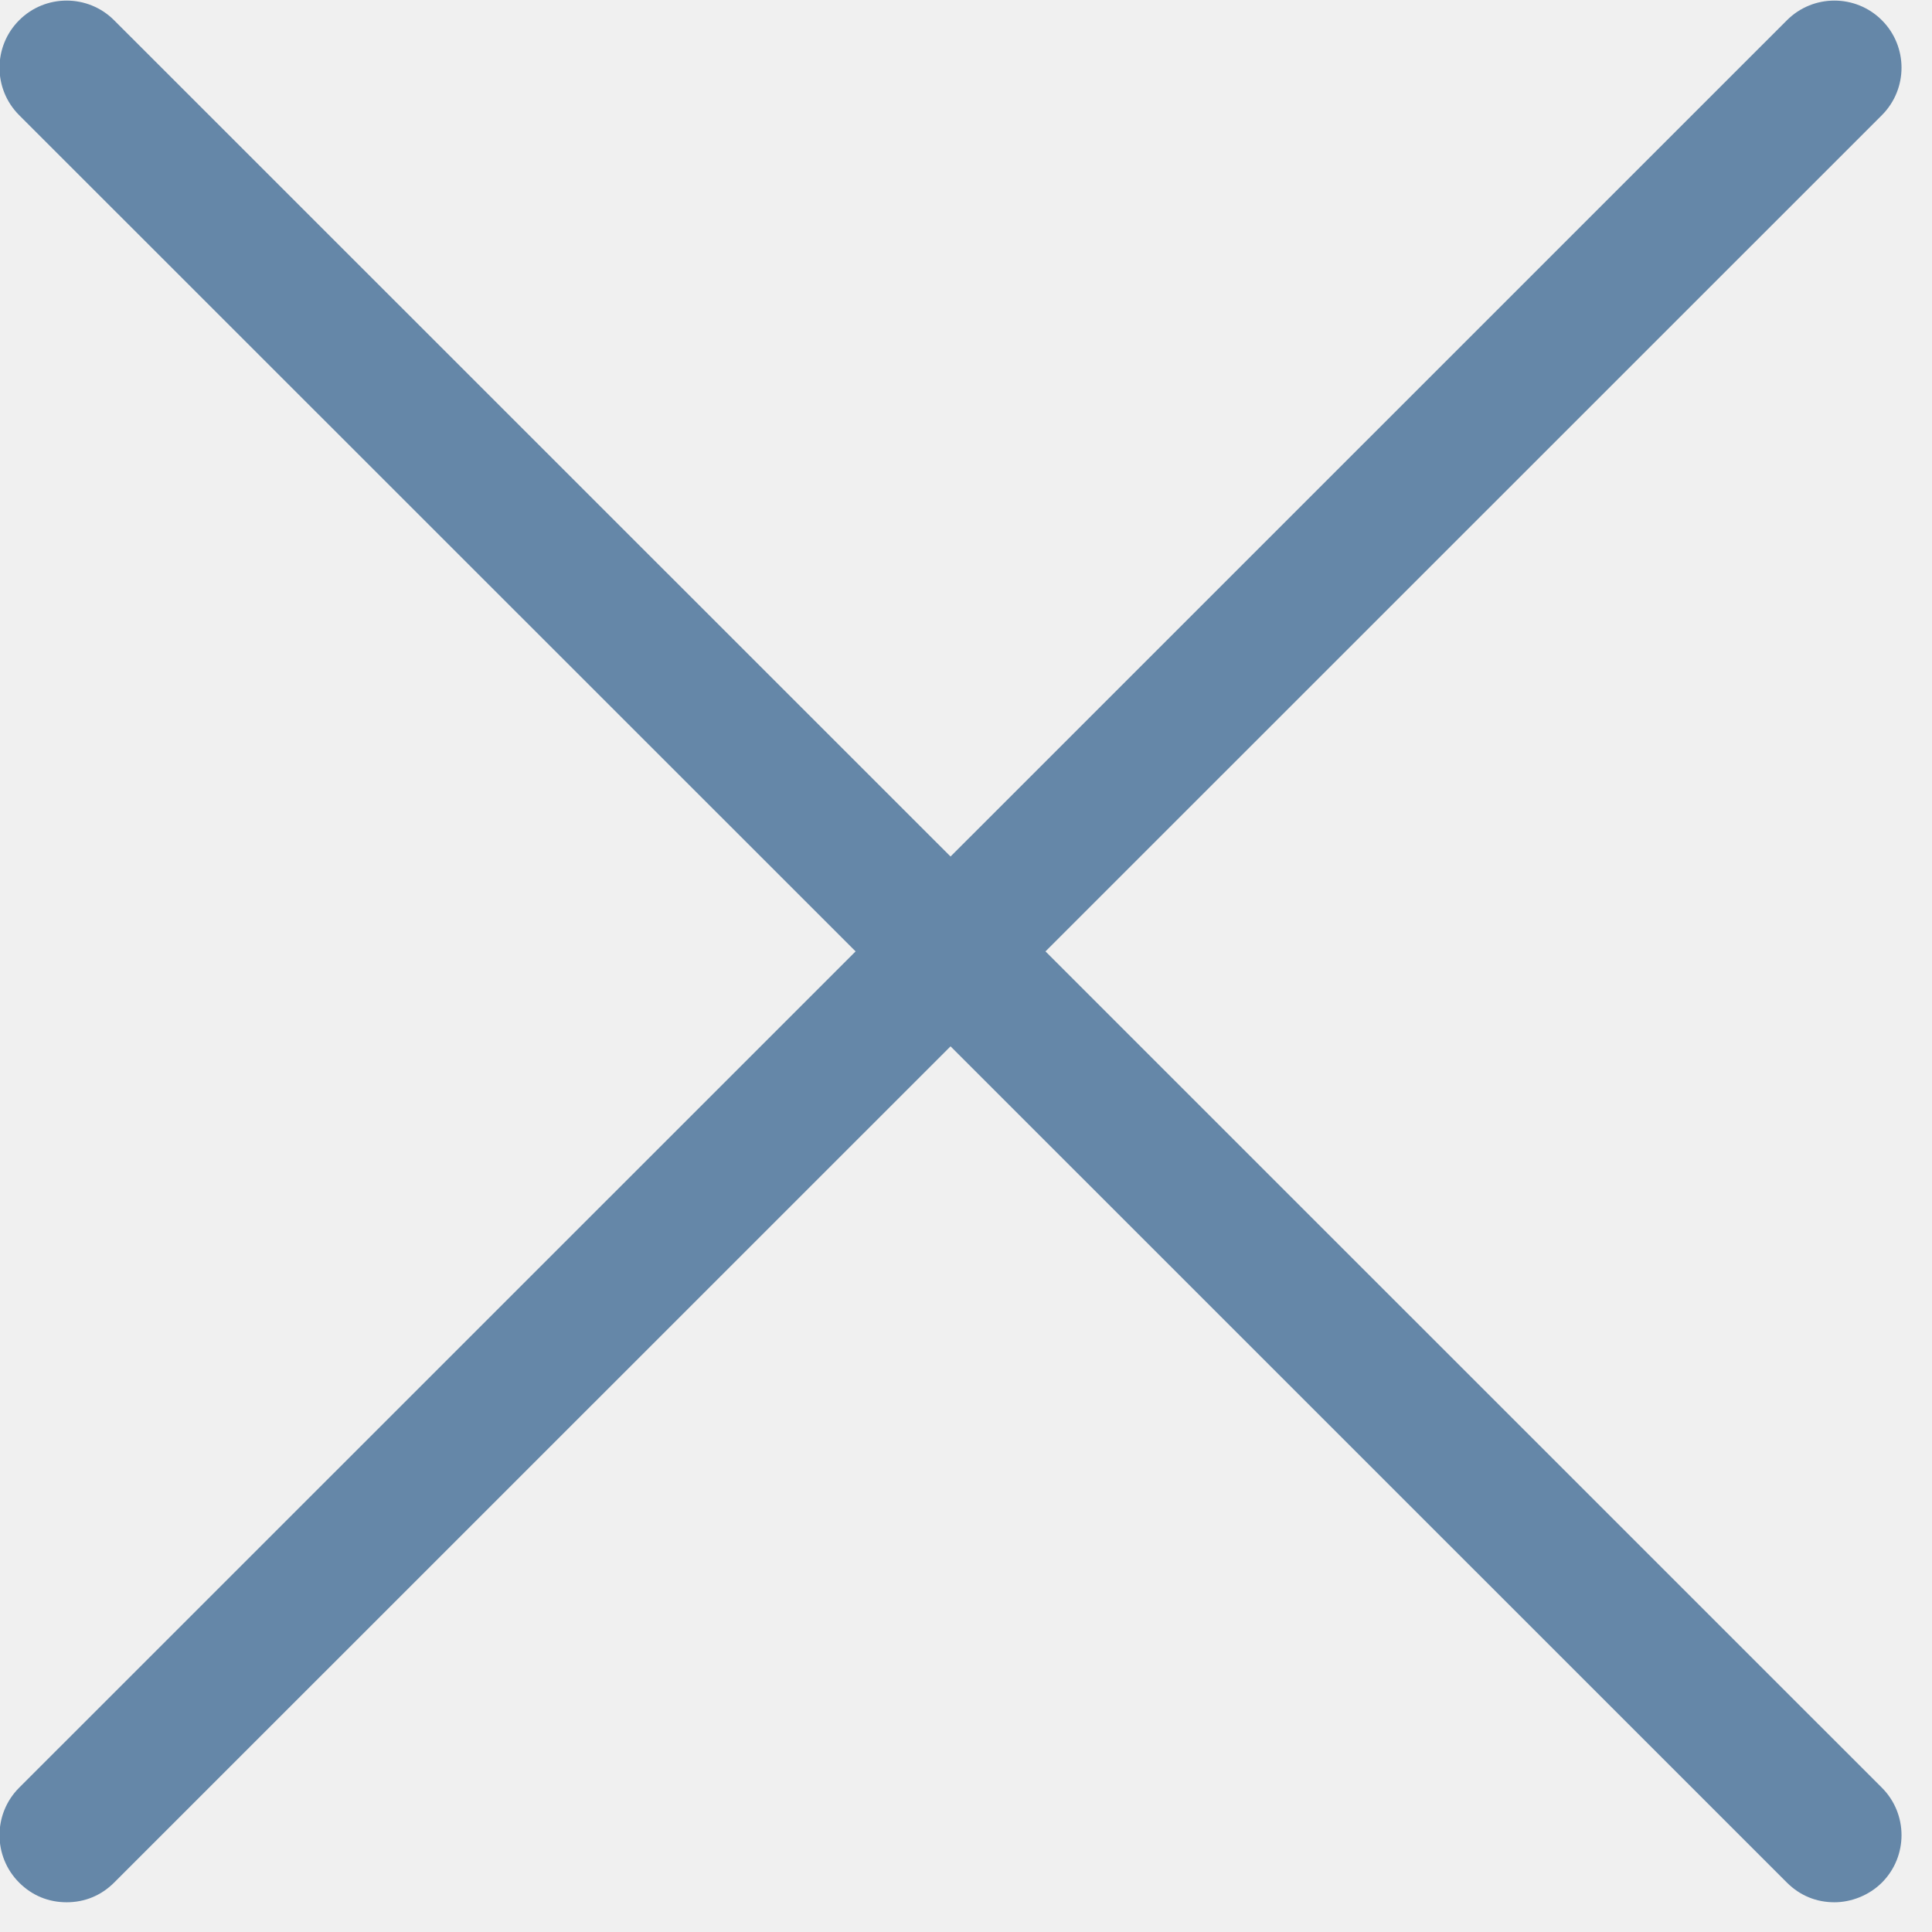
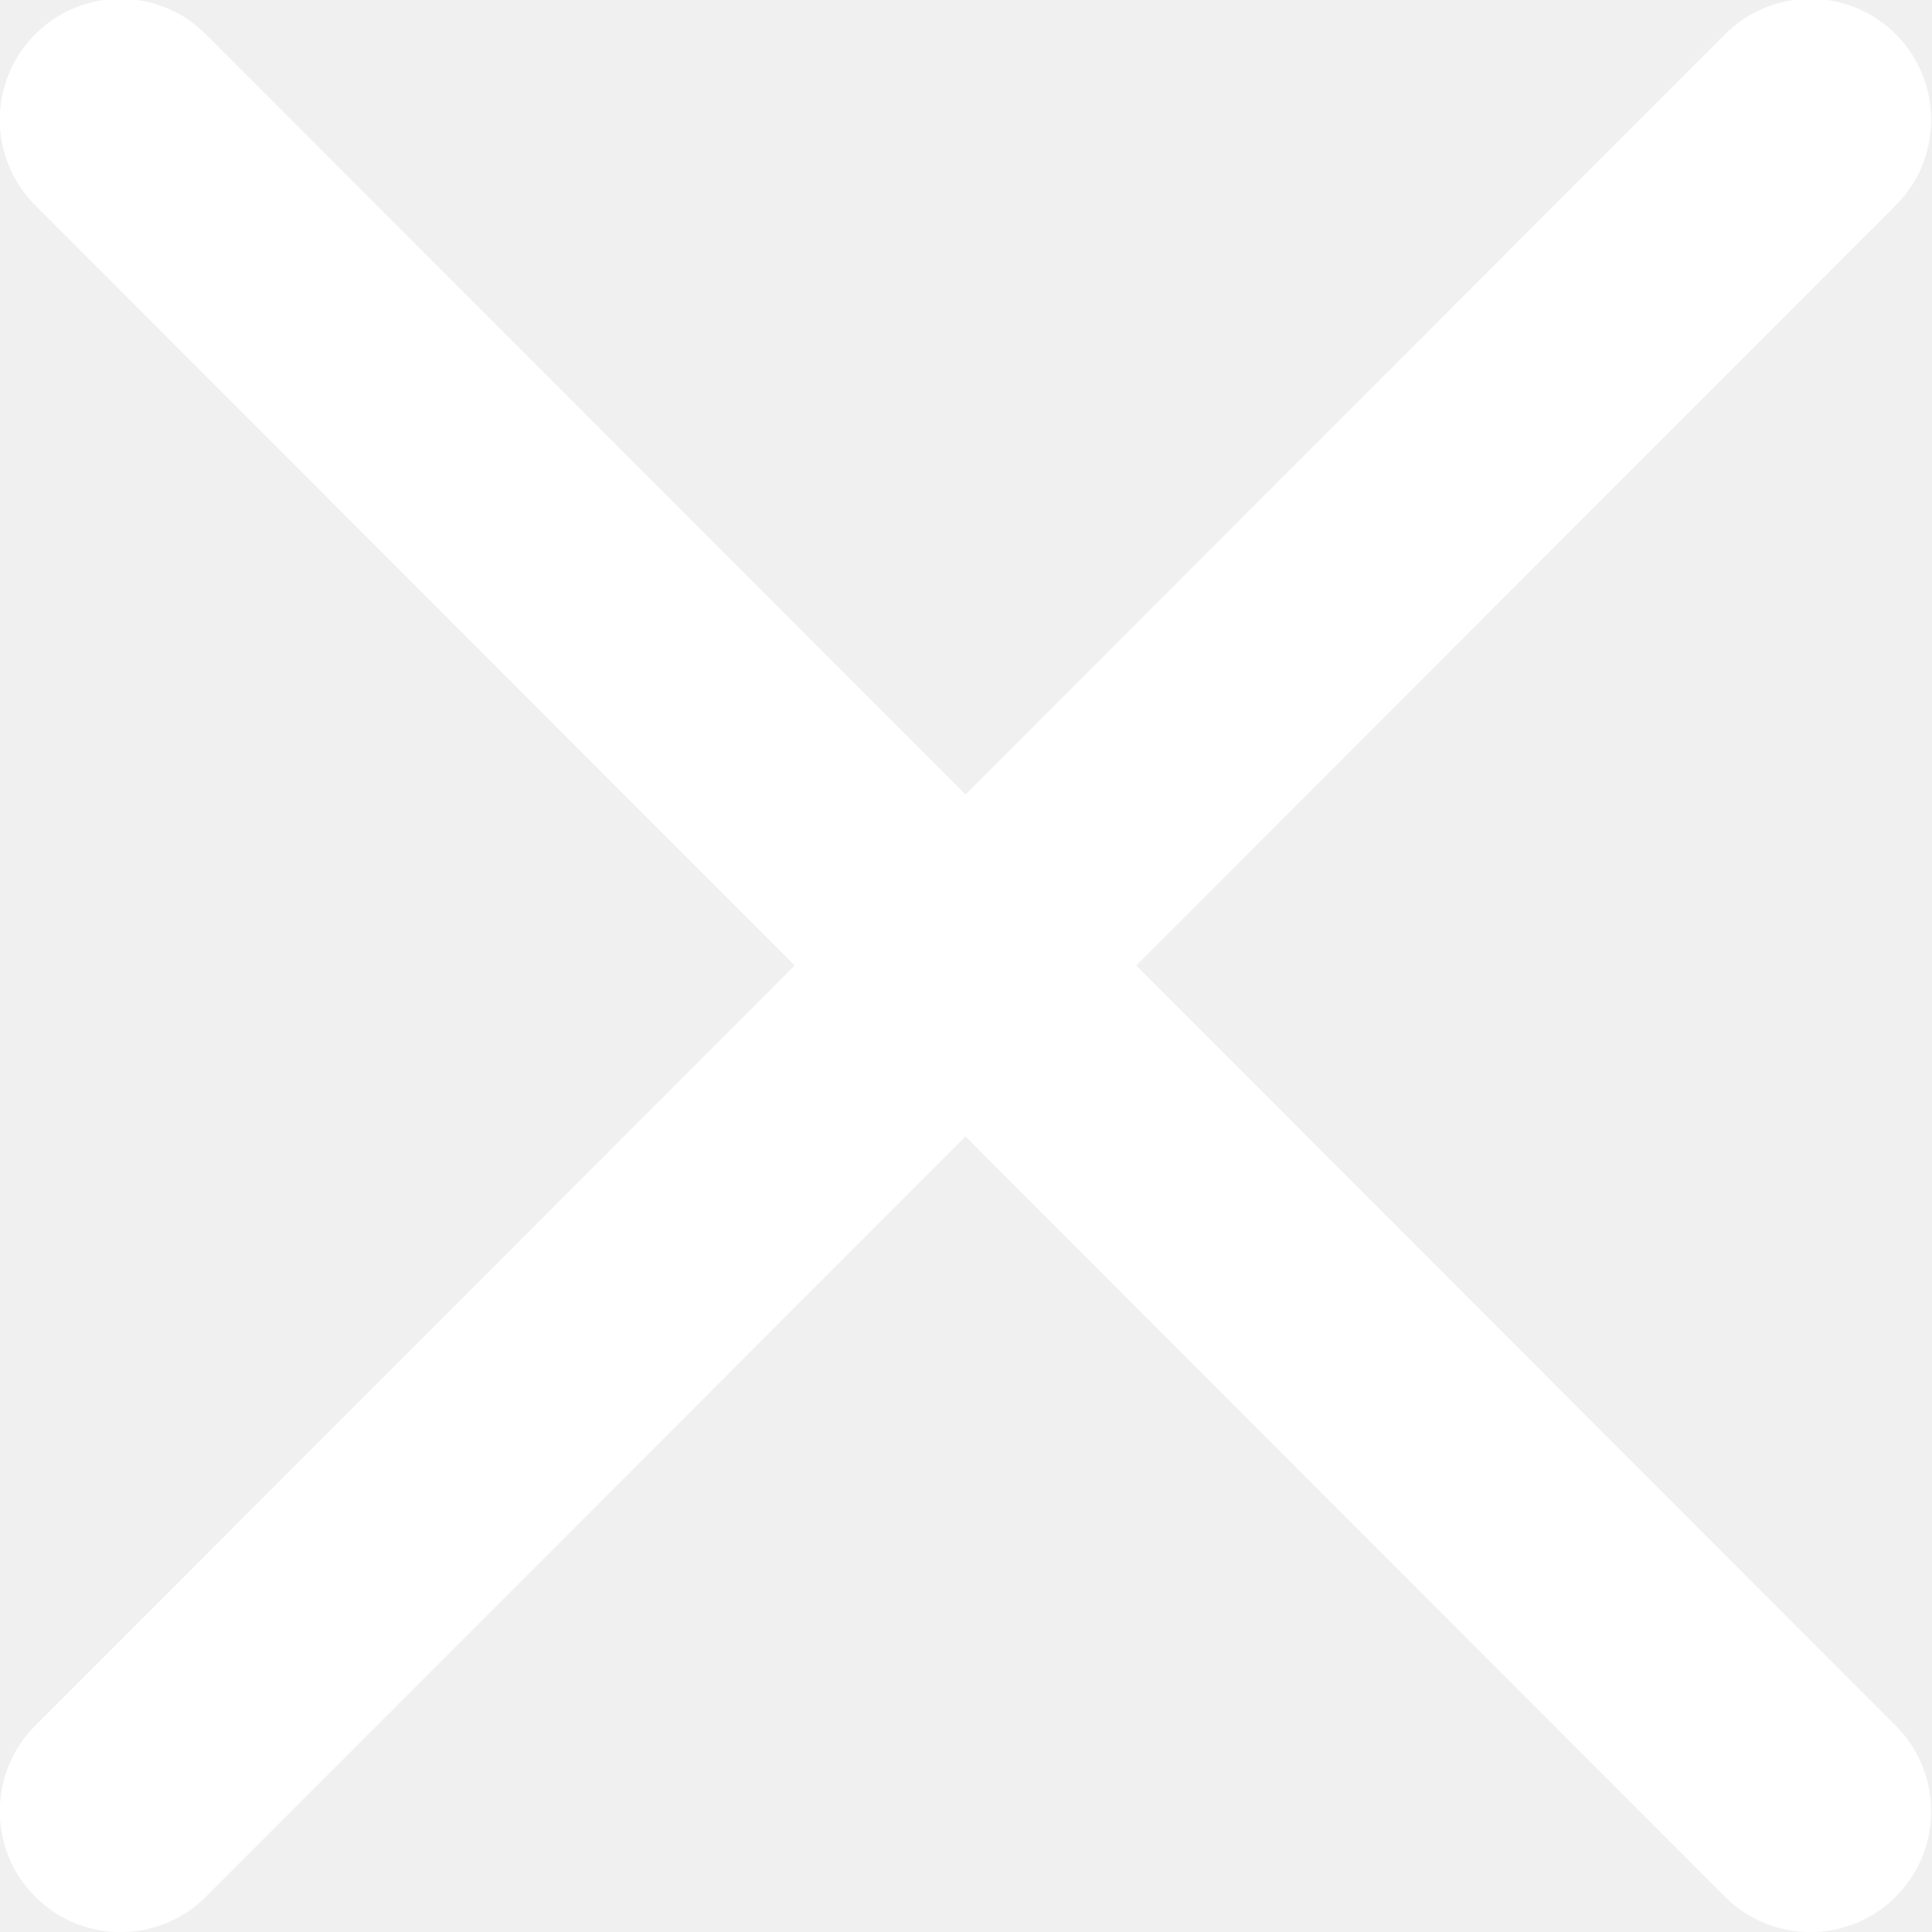
- <svg xmlns="http://www.w3.org/2000/svg" preserveAspectRatio="xMidYMid" width="36" height="36" viewBox="0 0 36 36">
+ <svg xmlns="http://www.w3.org/2000/svg" preserveAspectRatio="xMidYMid" width="24" height="24" viewBox="0 0 24 24">
  <defs>
    <style>

      .cls-2 {
-         fill: #6587a8;
+         fill: #ffffff;
      }
    </style>
  </defs>
-   <path d="M0.357,35.080 C0.601,35.323 0.906,35.446 1.242,35.446 C1.577,35.446 1.882,35.323 2.126,35.080 C2.126,35.080 17.712,19.497 17.712,19.497 C17.712,19.497 33.297,35.080 33.297,35.080 C33.541,35.323 33.846,35.446 34.182,35.446 C34.487,35.446 34.822,35.323 35.066,35.080 C35.554,34.592 35.554,33.799 35.066,33.311 C35.066,33.311 19.481,17.728 19.481,17.728 C19.481,17.728 35.066,2.146 35.066,2.146 C35.554,1.658 35.554,0.865 35.066,0.377 C34.578,-0.111 33.785,-0.111 33.297,0.377 C33.297,0.377 17.712,15.960 17.712,15.960 C17.712,15.960 2.126,0.377 2.126,0.377 C1.638,-0.111 0.845,-0.111 0.357,0.377 C-0.131,0.865 -0.131,1.658 0.357,2.146 C0.357,2.146 15.943,17.728 15.943,17.728 C15.943,17.728 0.357,33.311 0.357,33.311 C-0.131,33.799 -0.131,34.592 0.357,35.080 Z" id="path-1" class="cls-2" fill-rule="evenodd" />
+   <path d="M14.115,11.994 C14.115,11.994 23.550,2.550 23.550,2.550 C24.136,1.963 24.136,1.012 23.550,0.426 C22.964,-0.161 22.015,-0.161 21.428,0.426 C21.428,0.426 11.994,9.870 11.994,9.870 C11.994,9.870 2.558,0.426 2.558,0.426 C1.972,-0.161 1.023,-0.161 0.437,0.426 C-0.149,1.012 -0.149,1.963 0.437,2.550 C0.437,2.550 9.872,11.994 9.872,11.994 C9.872,11.994 0.437,21.438 0.437,21.438 C-0.149,22.024 -0.149,22.975 0.437,23.562 C0.730,23.855 1.114,24.001 1.498,24.001 C1.881,24.001 2.265,23.855 2.558,23.562 C2.558,23.562 11.994,14.118 11.994,14.118 C11.994,14.118 21.428,23.562 21.428,23.562 C21.722,23.855 22.106,24.001 22.489,24.001 C22.873,24.001 23.257,23.855 23.550,23.562 C24.136,22.975 24.136,22.024 23.550,21.438 C23.550,21.438 14.115,11.994 14.115,11.994 Z" id="path-1" class="cls-2" fill-rule="evenodd" />
</svg>
